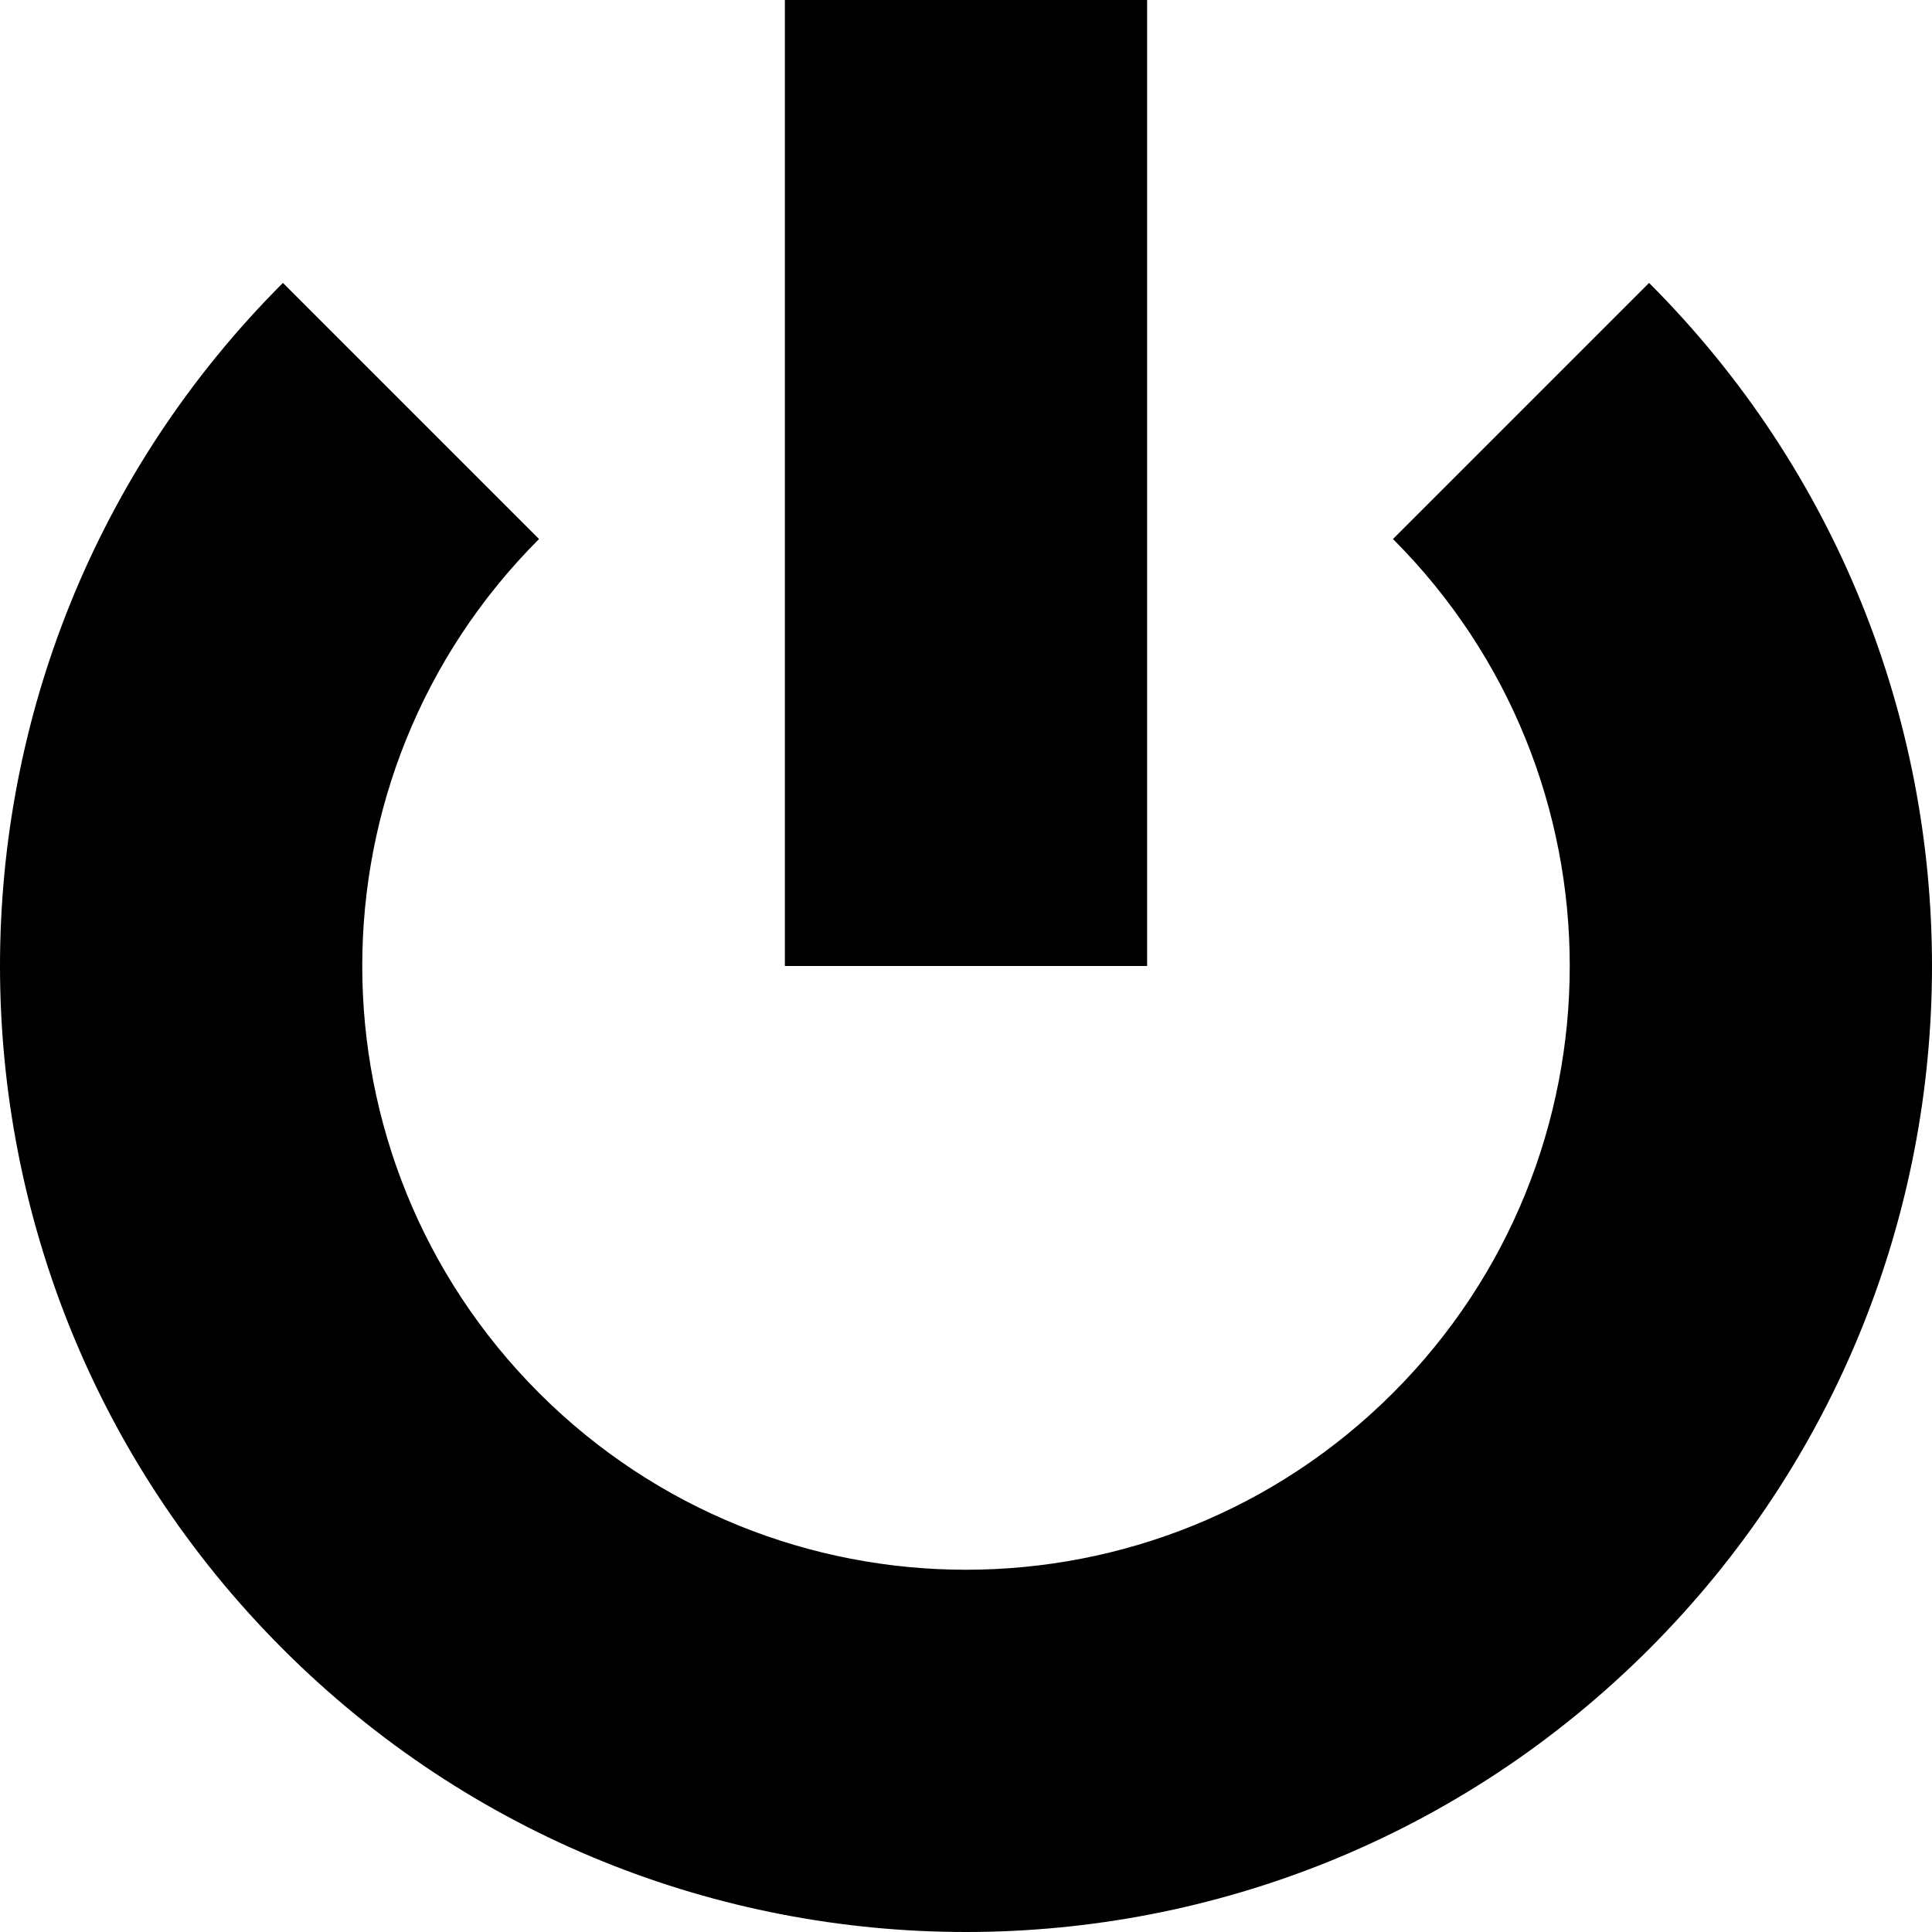
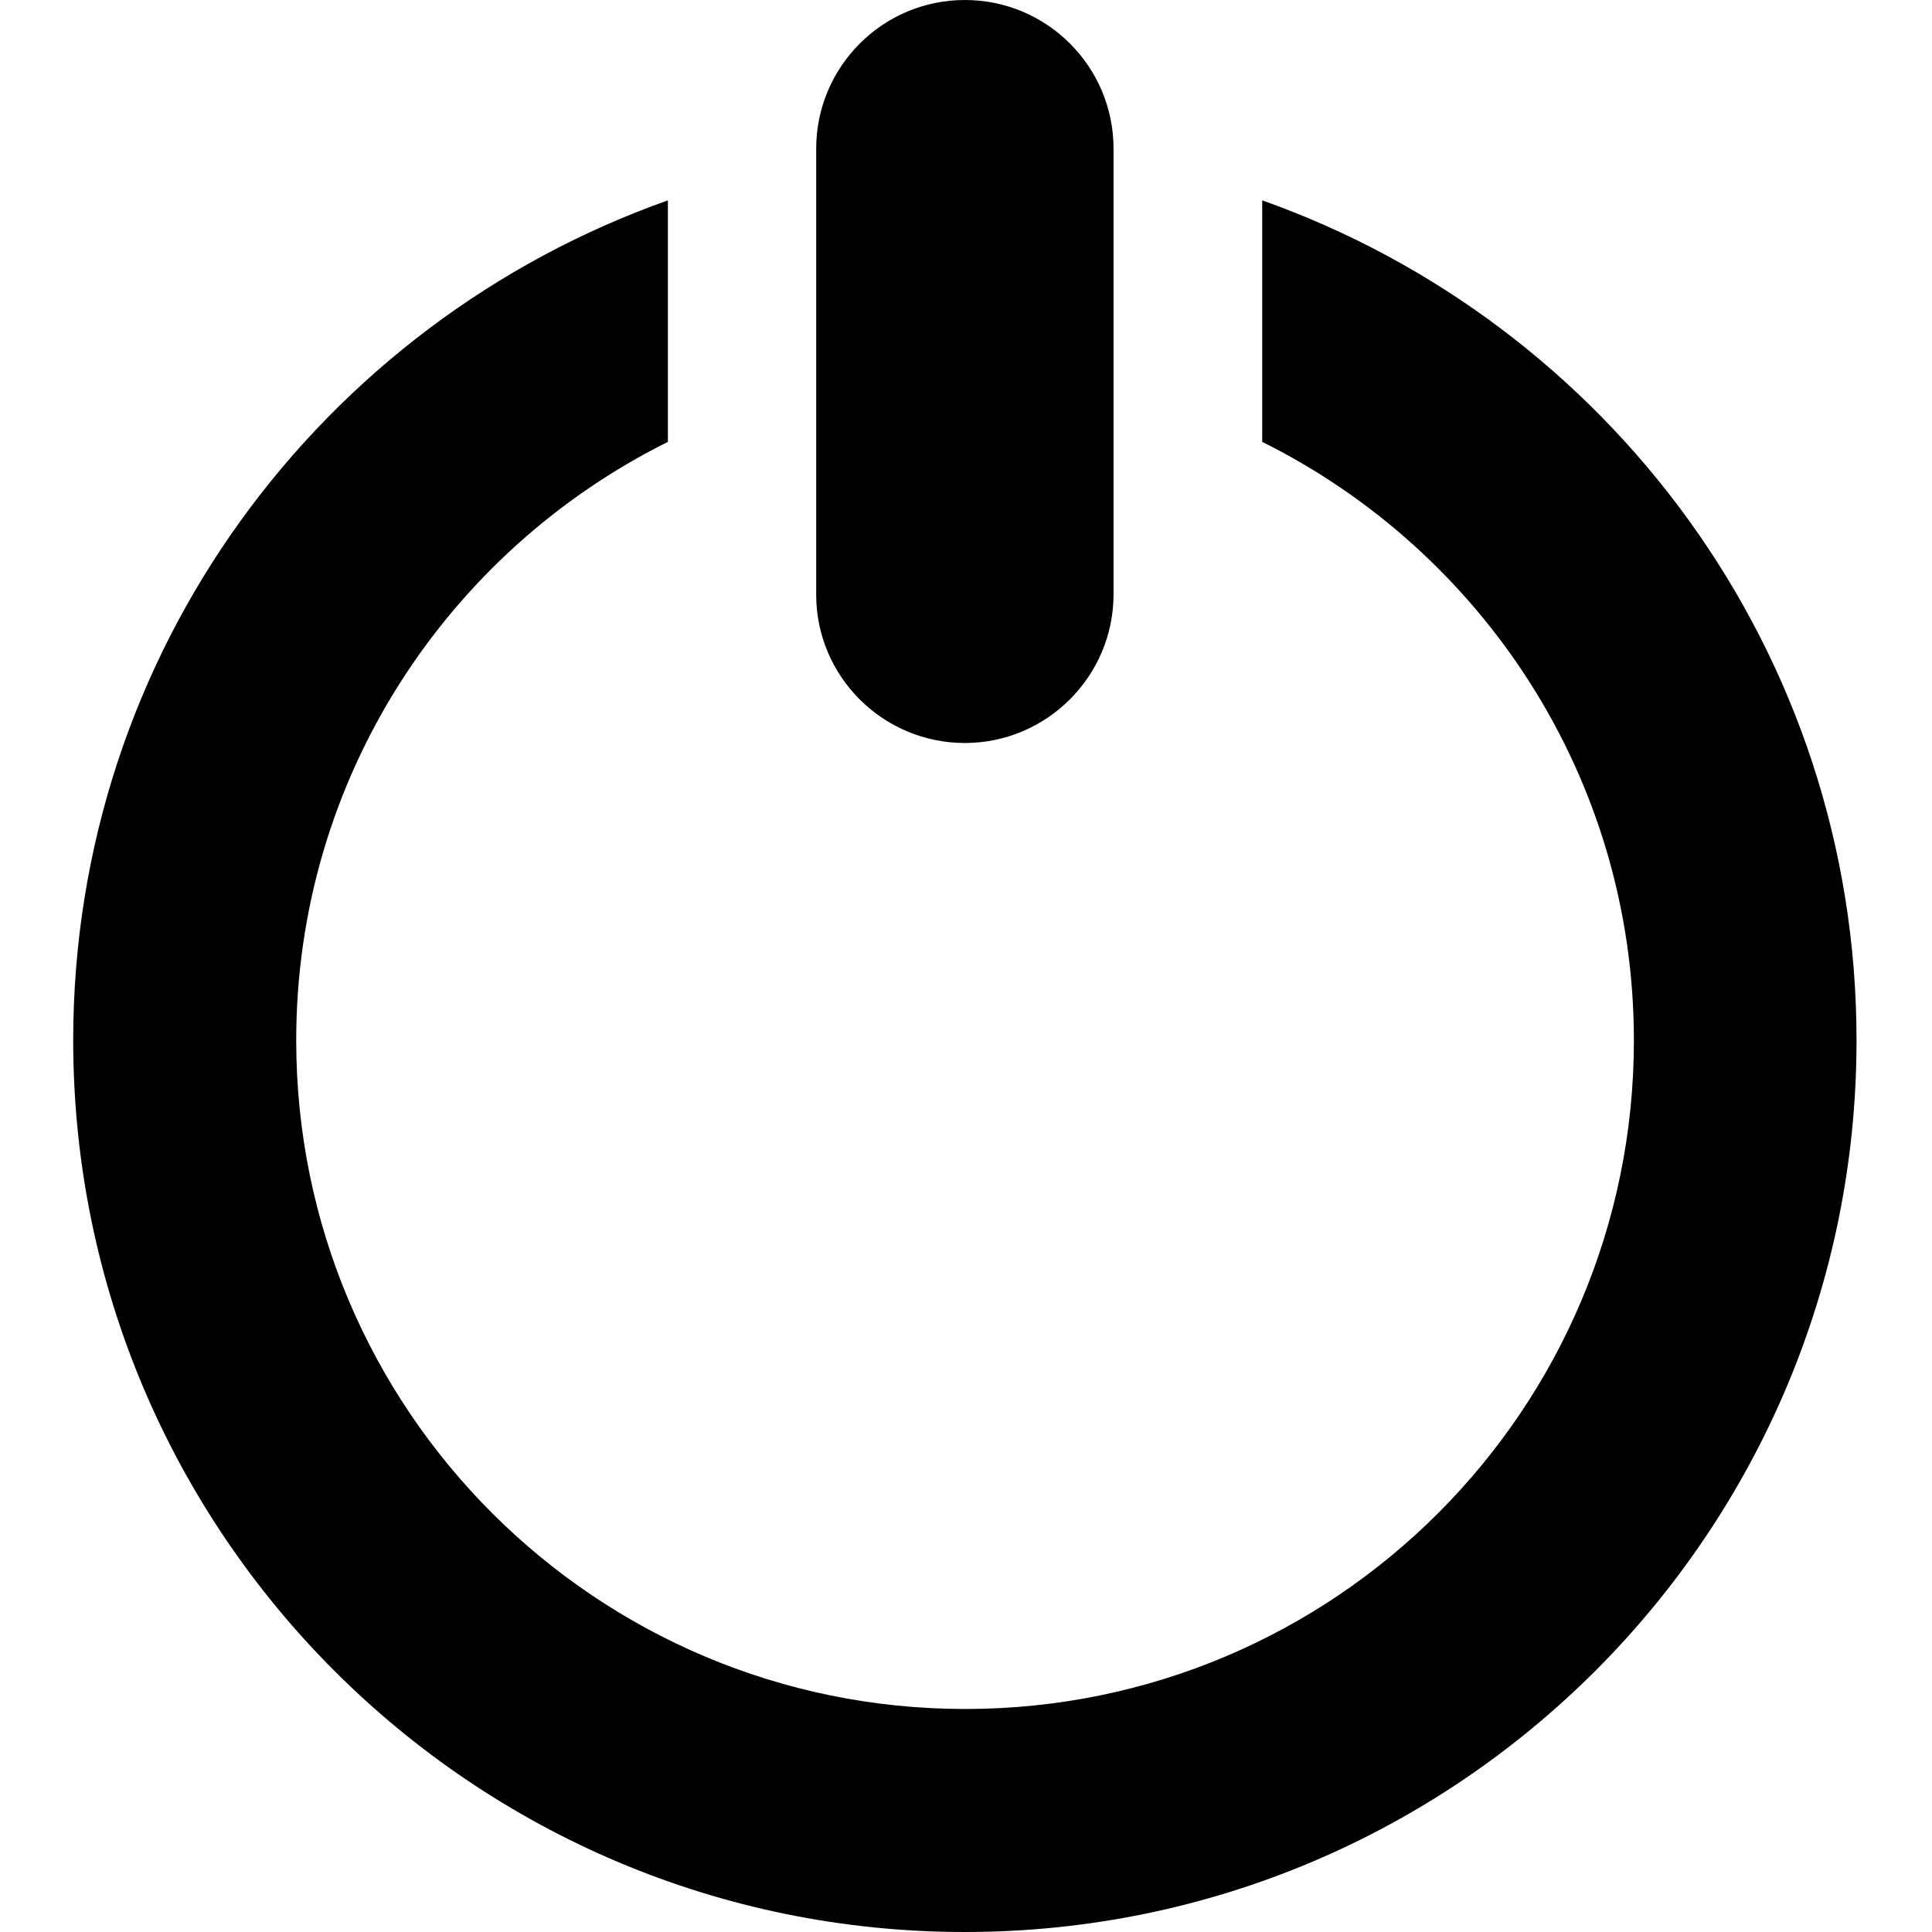
- <svg xmlns="http://www.w3.org/2000/svg" width="800px" height="800px" viewBox="0 0 16 16" fill="none">
-   <path d="M6.5 0V8H9.5V0H6.5Z" fill="#000000" />
-   <path d="M4.464 11.536C2.512 9.583 2.512 6.417 4.464 4.464L2.343 2.343C-0.781 5.467 -0.781 10.533 2.343 13.657C5.467 16.781 10.533 16.781 13.657 13.657C16.781 10.533 16.781 5.467 13.657 2.343L11.536 4.464C13.488 6.417 13.488 9.583 11.536 11.536C9.583 13.488 6.417 13.488 4.464 11.536Z" fill="#000000" />
+ <svg xmlns="http://www.w3.org/2000/svg" fill="#000000" height="800px" width="800px" version="1.1" id="Layer_1" viewBox="0 0 512 512" enable-background="new 0 0 512 512" xml:space="preserve">
+   <path d="M334.5,53.1v64c58.3,29,98.5,89,98.5,158.6c0,97.9-79.3,177.2-177.2,177.2S78.5,373.6,78.5,275.7  c0-69.6,40.2-129.6,98.5-158.6v-64C85.2,85.6,19.4,172.8,19.4,275.7C19.4,406.2,125.2,512,255.7,512S492,406.2,492,275.7  C492,172.8,426.2,85.6,334.5,53.1z M255.7,196.9c21.7,0,39.4-17.7,39.4-39.4V39.4c0-21.7-17.6-39.4-39.4-39.4s-39.4,17.7-39.4,39.4  v118.2C216.3,179.3,234,196.9,255.7,196.9z" />
</svg>
